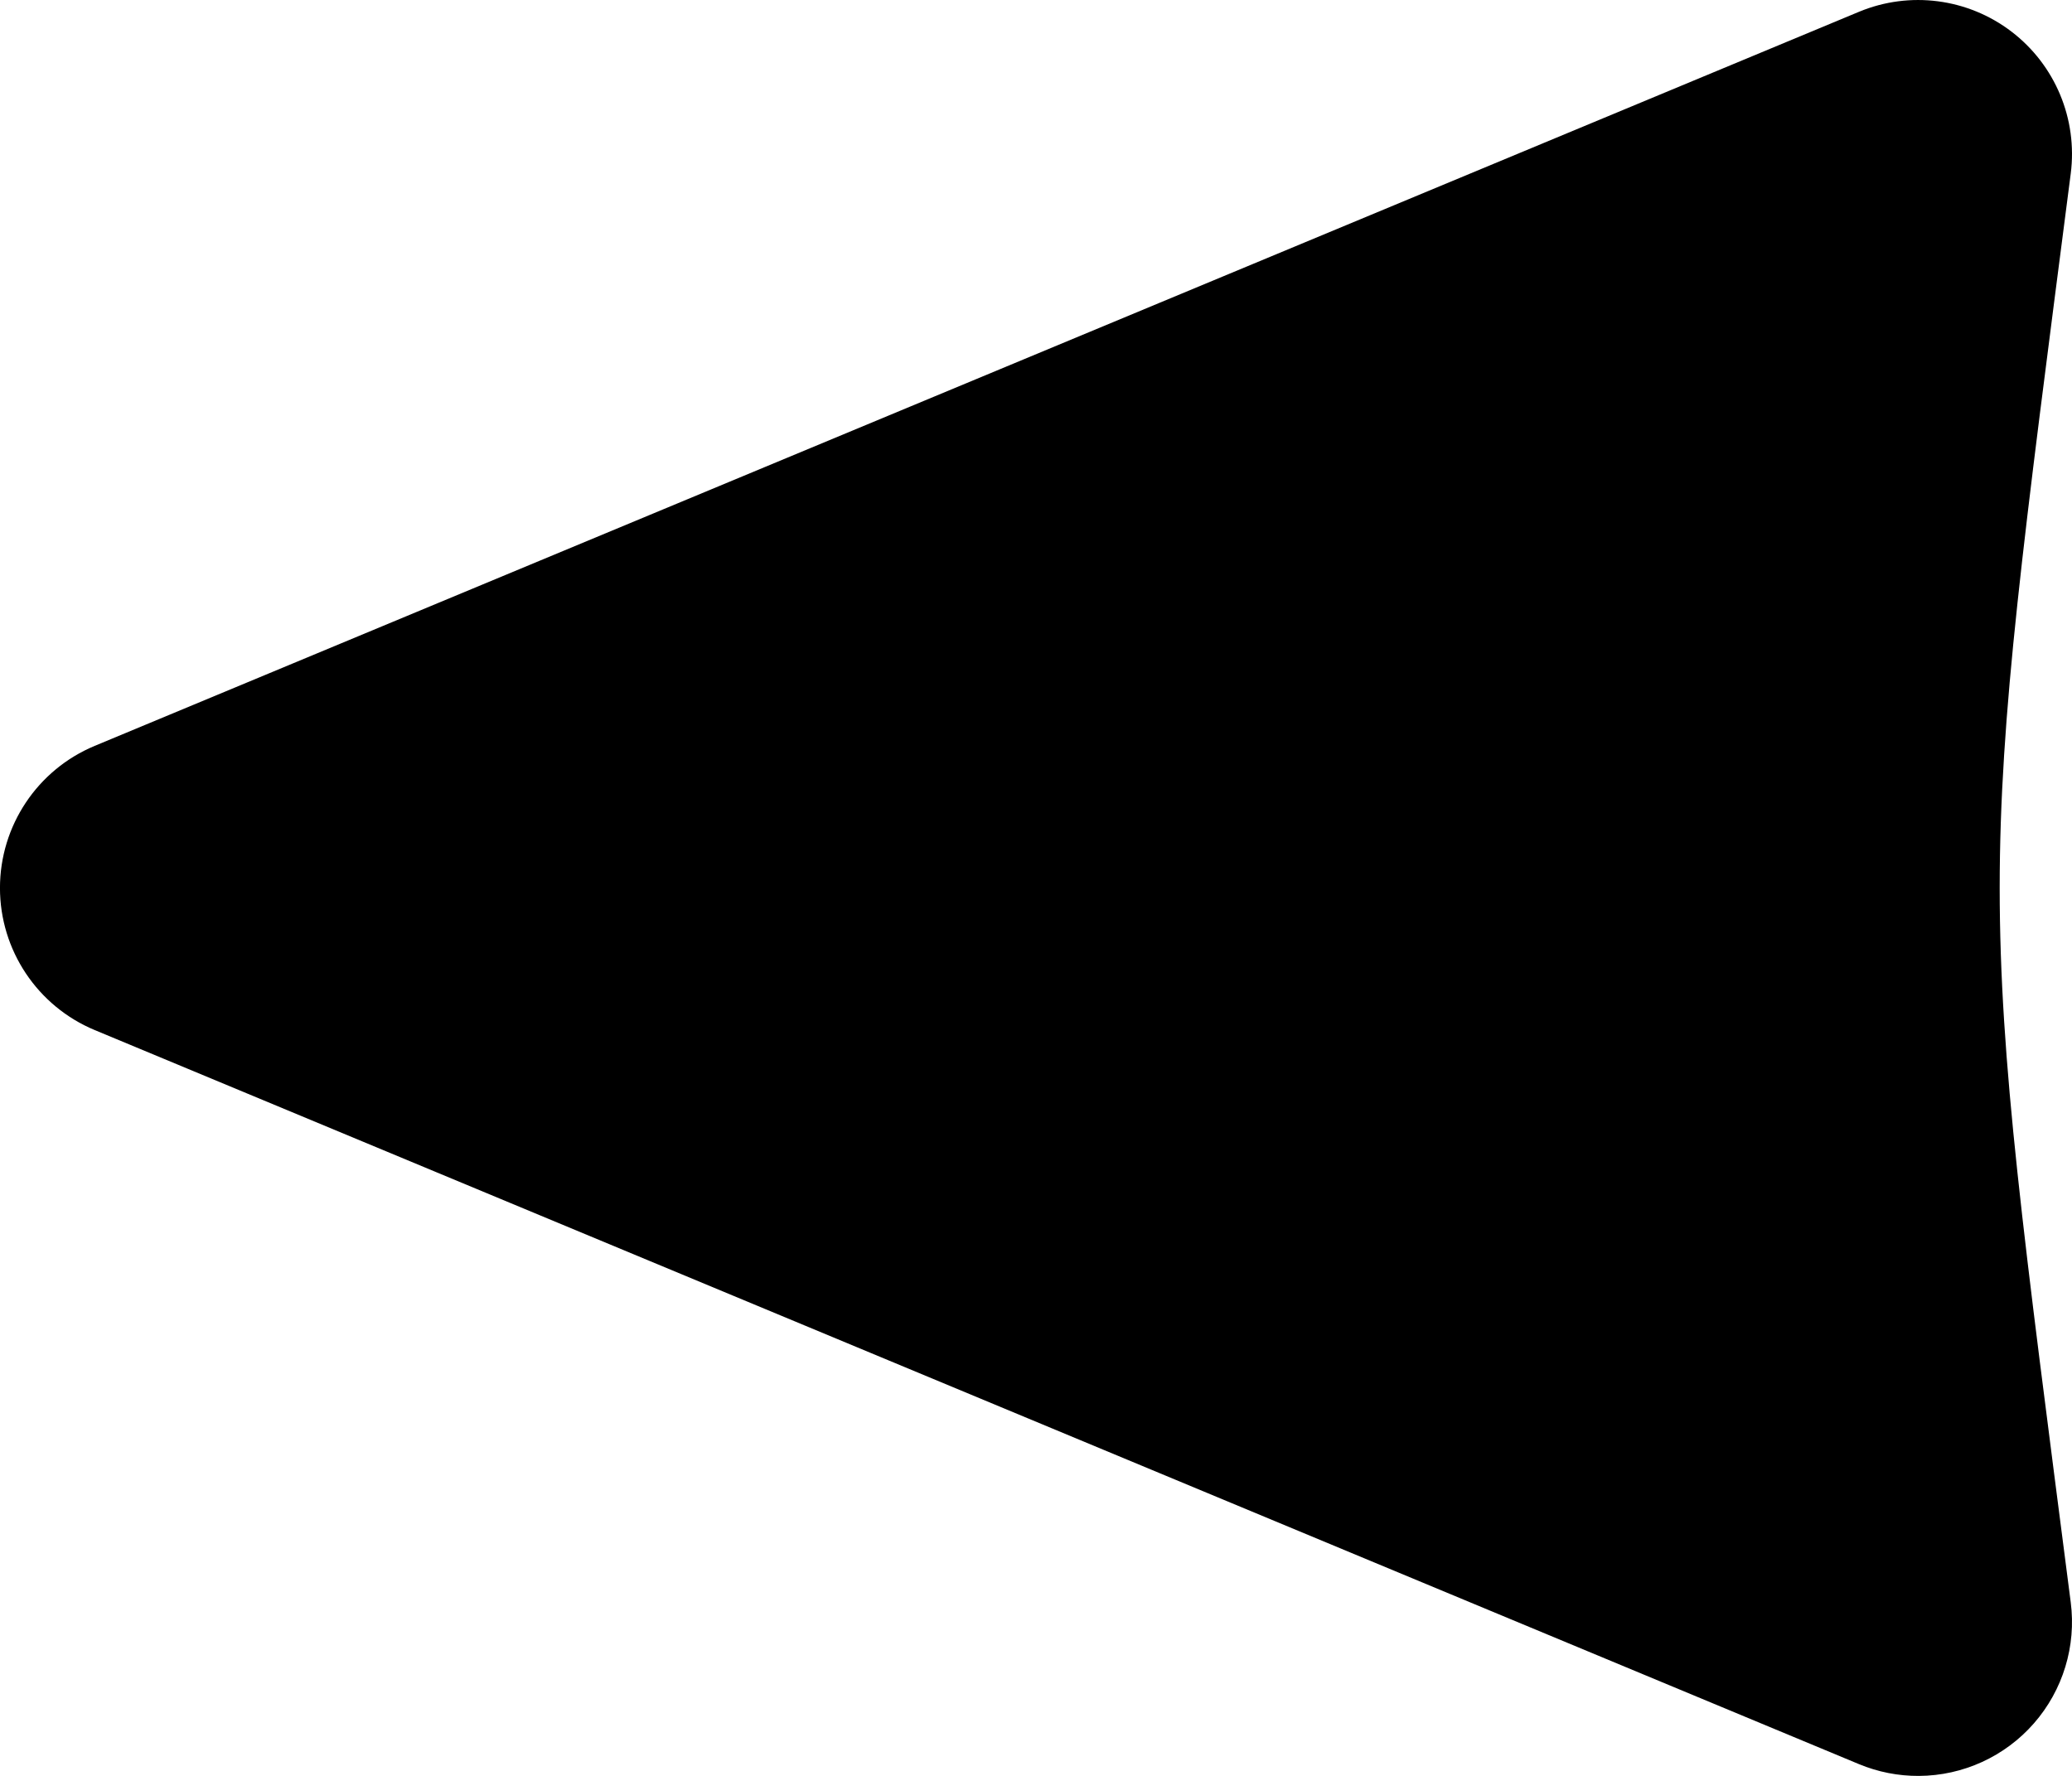
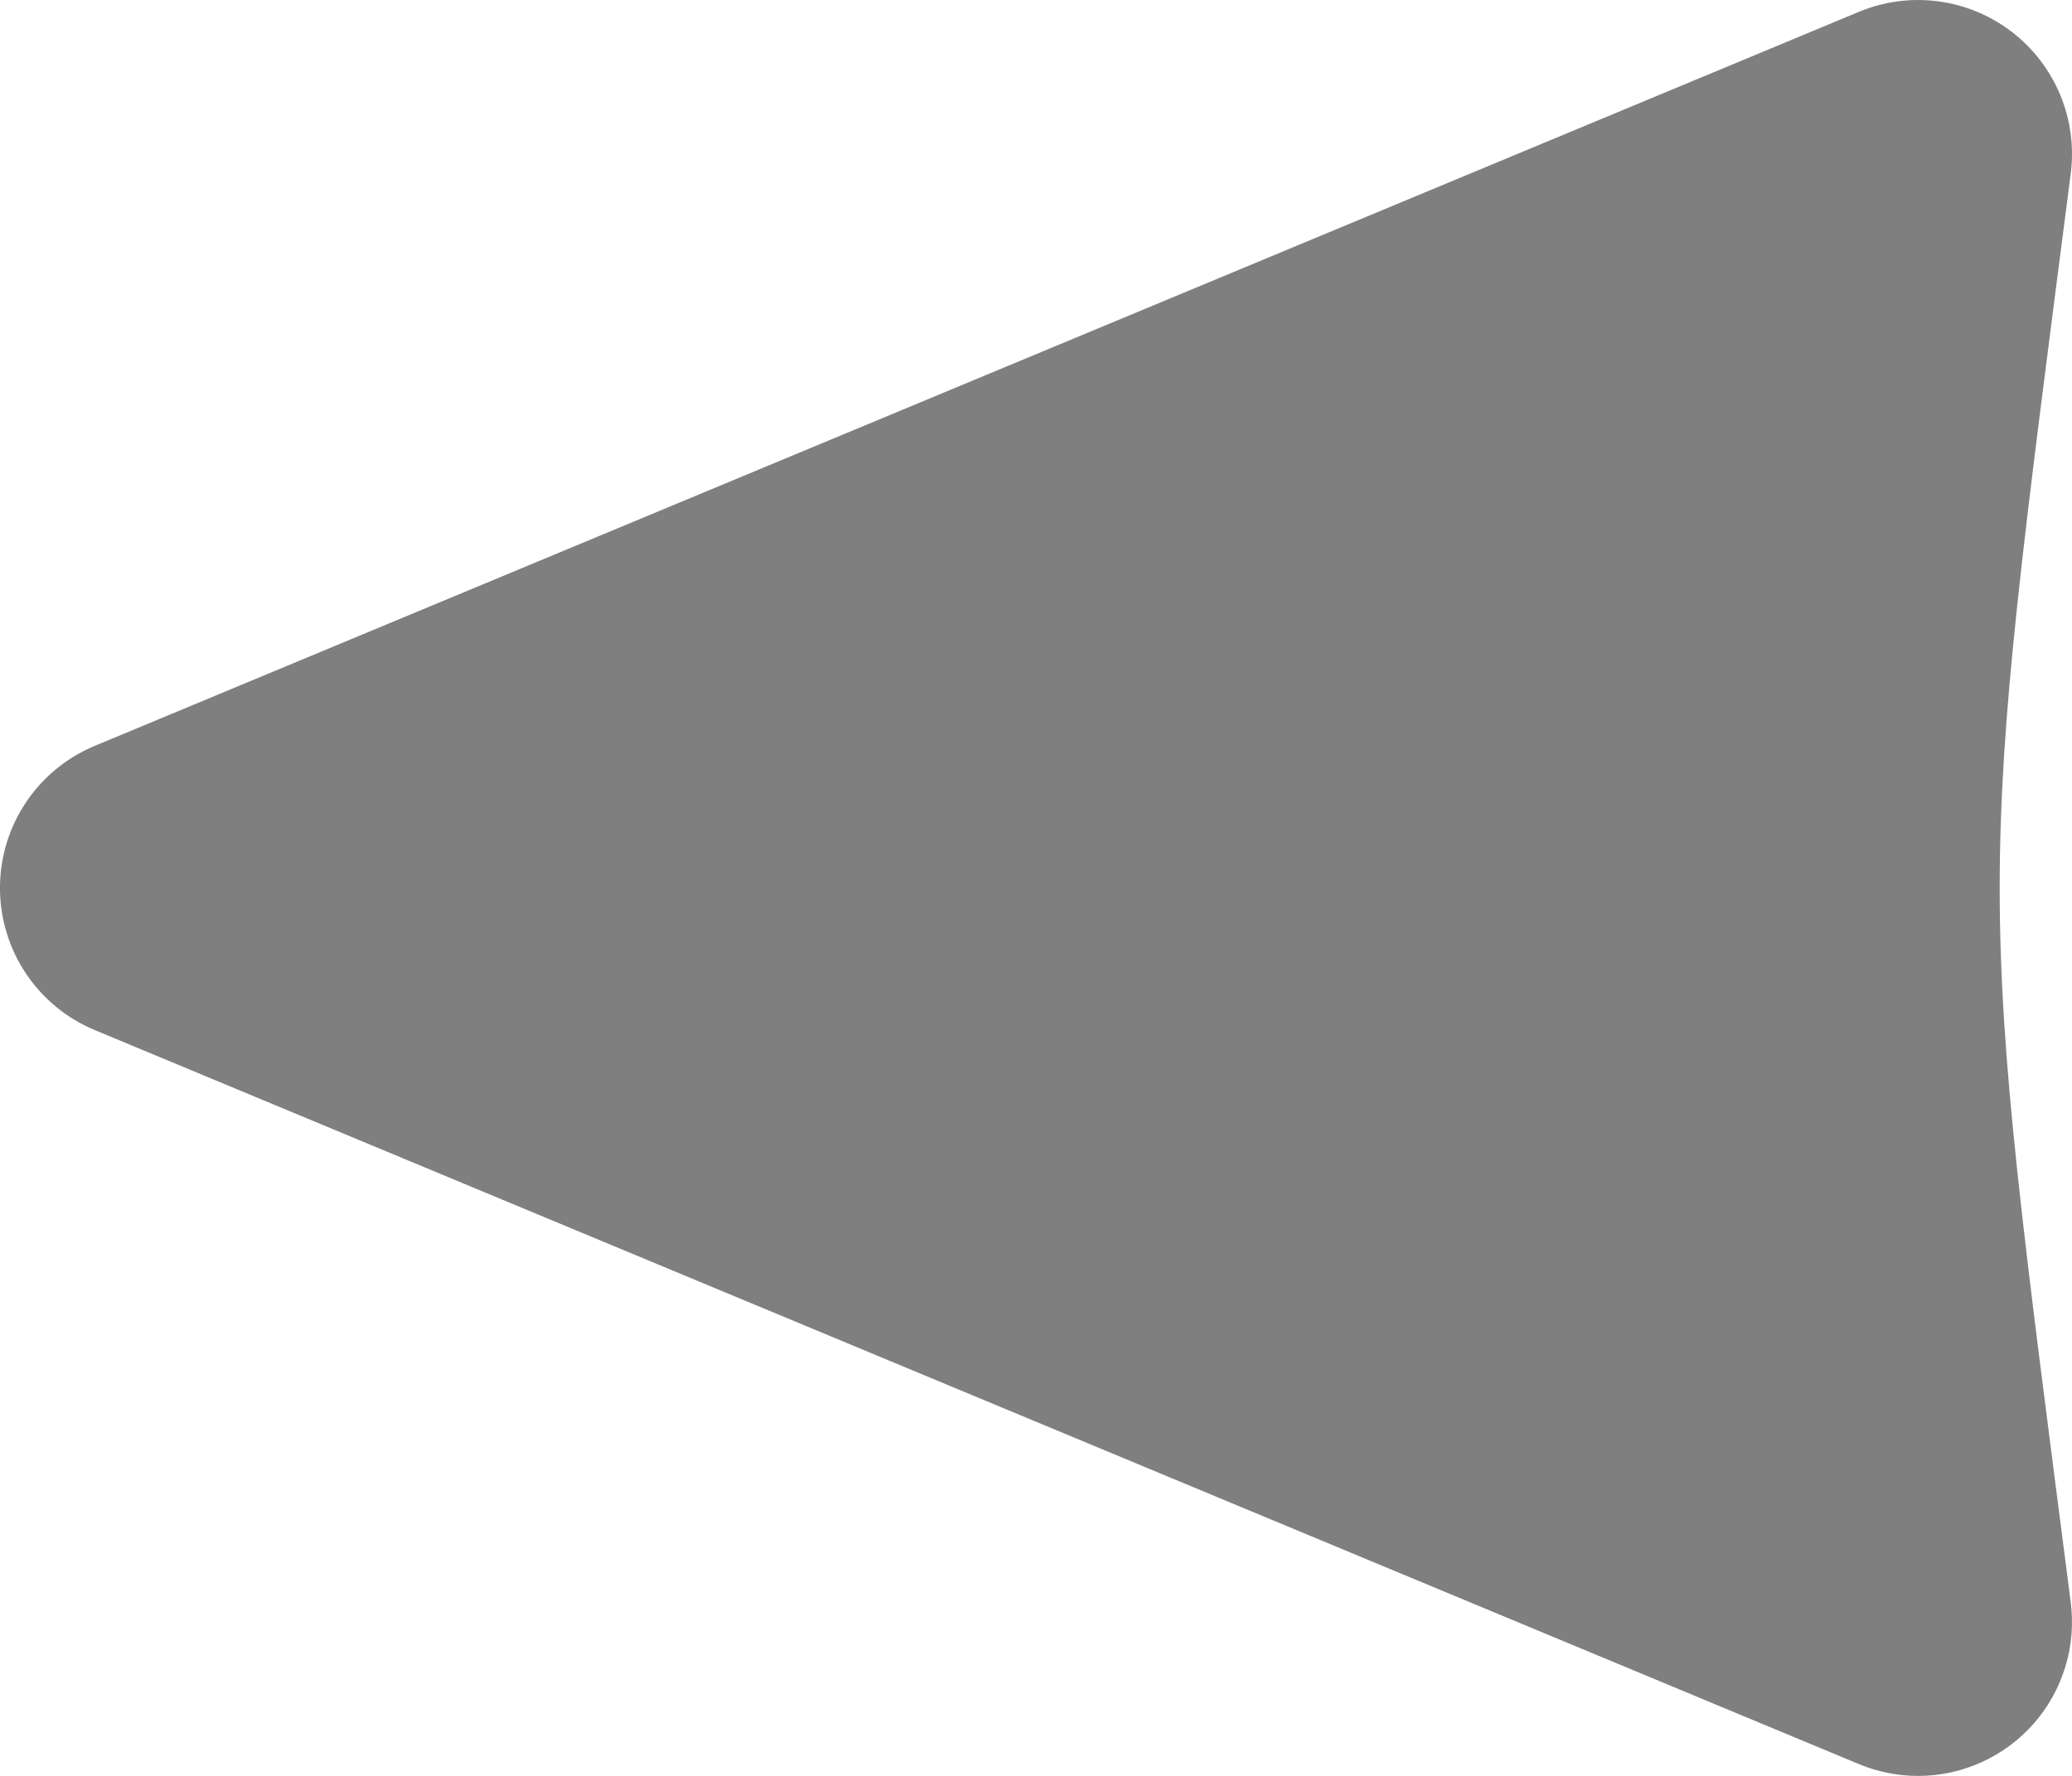
<svg xmlns="http://www.w3.org/2000/svg" style="height: 100%; width: 100%;" viewBox="81.01 106 349.99 300">
  <g class="" transform="translate(0,0)" style="">
-     <path d="M106.854 106.002a26.003 26.003 0 0 0-25.64 29.326c16 124 16 117.344 0 241.344a26.003 26.003 0 0 0 35.776 27.332l298-124a26.003 26.003 0 0 0 0-48.008l-298-124a26.003 26.003 0 0 0-10.136-1.994z" fill="#000000" fill-opacity="1" transform="translate(0, 0) scale(1, 1) rotate(-180, 256, 256) skewX(0) skewY(0)" />
+     <path d="M106.854 106.002a26.003 26.003 0 0 0-25.64 29.326c16 124 16 117.344 0 241.344a26.003 26.003 0 0 0 35.776 27.332l298-124a26.003 26.003 0 0 0 0-48.008l-298-124a26.003 26.003 0 0 0-10.136-1.994z" fill="#000000" fill-opacity="0.5" transform="translate(0, 0) scale(1, 1) rotate(-180, 256, 256) skewX(0) skewY(0)" />
  </g>
</svg>
